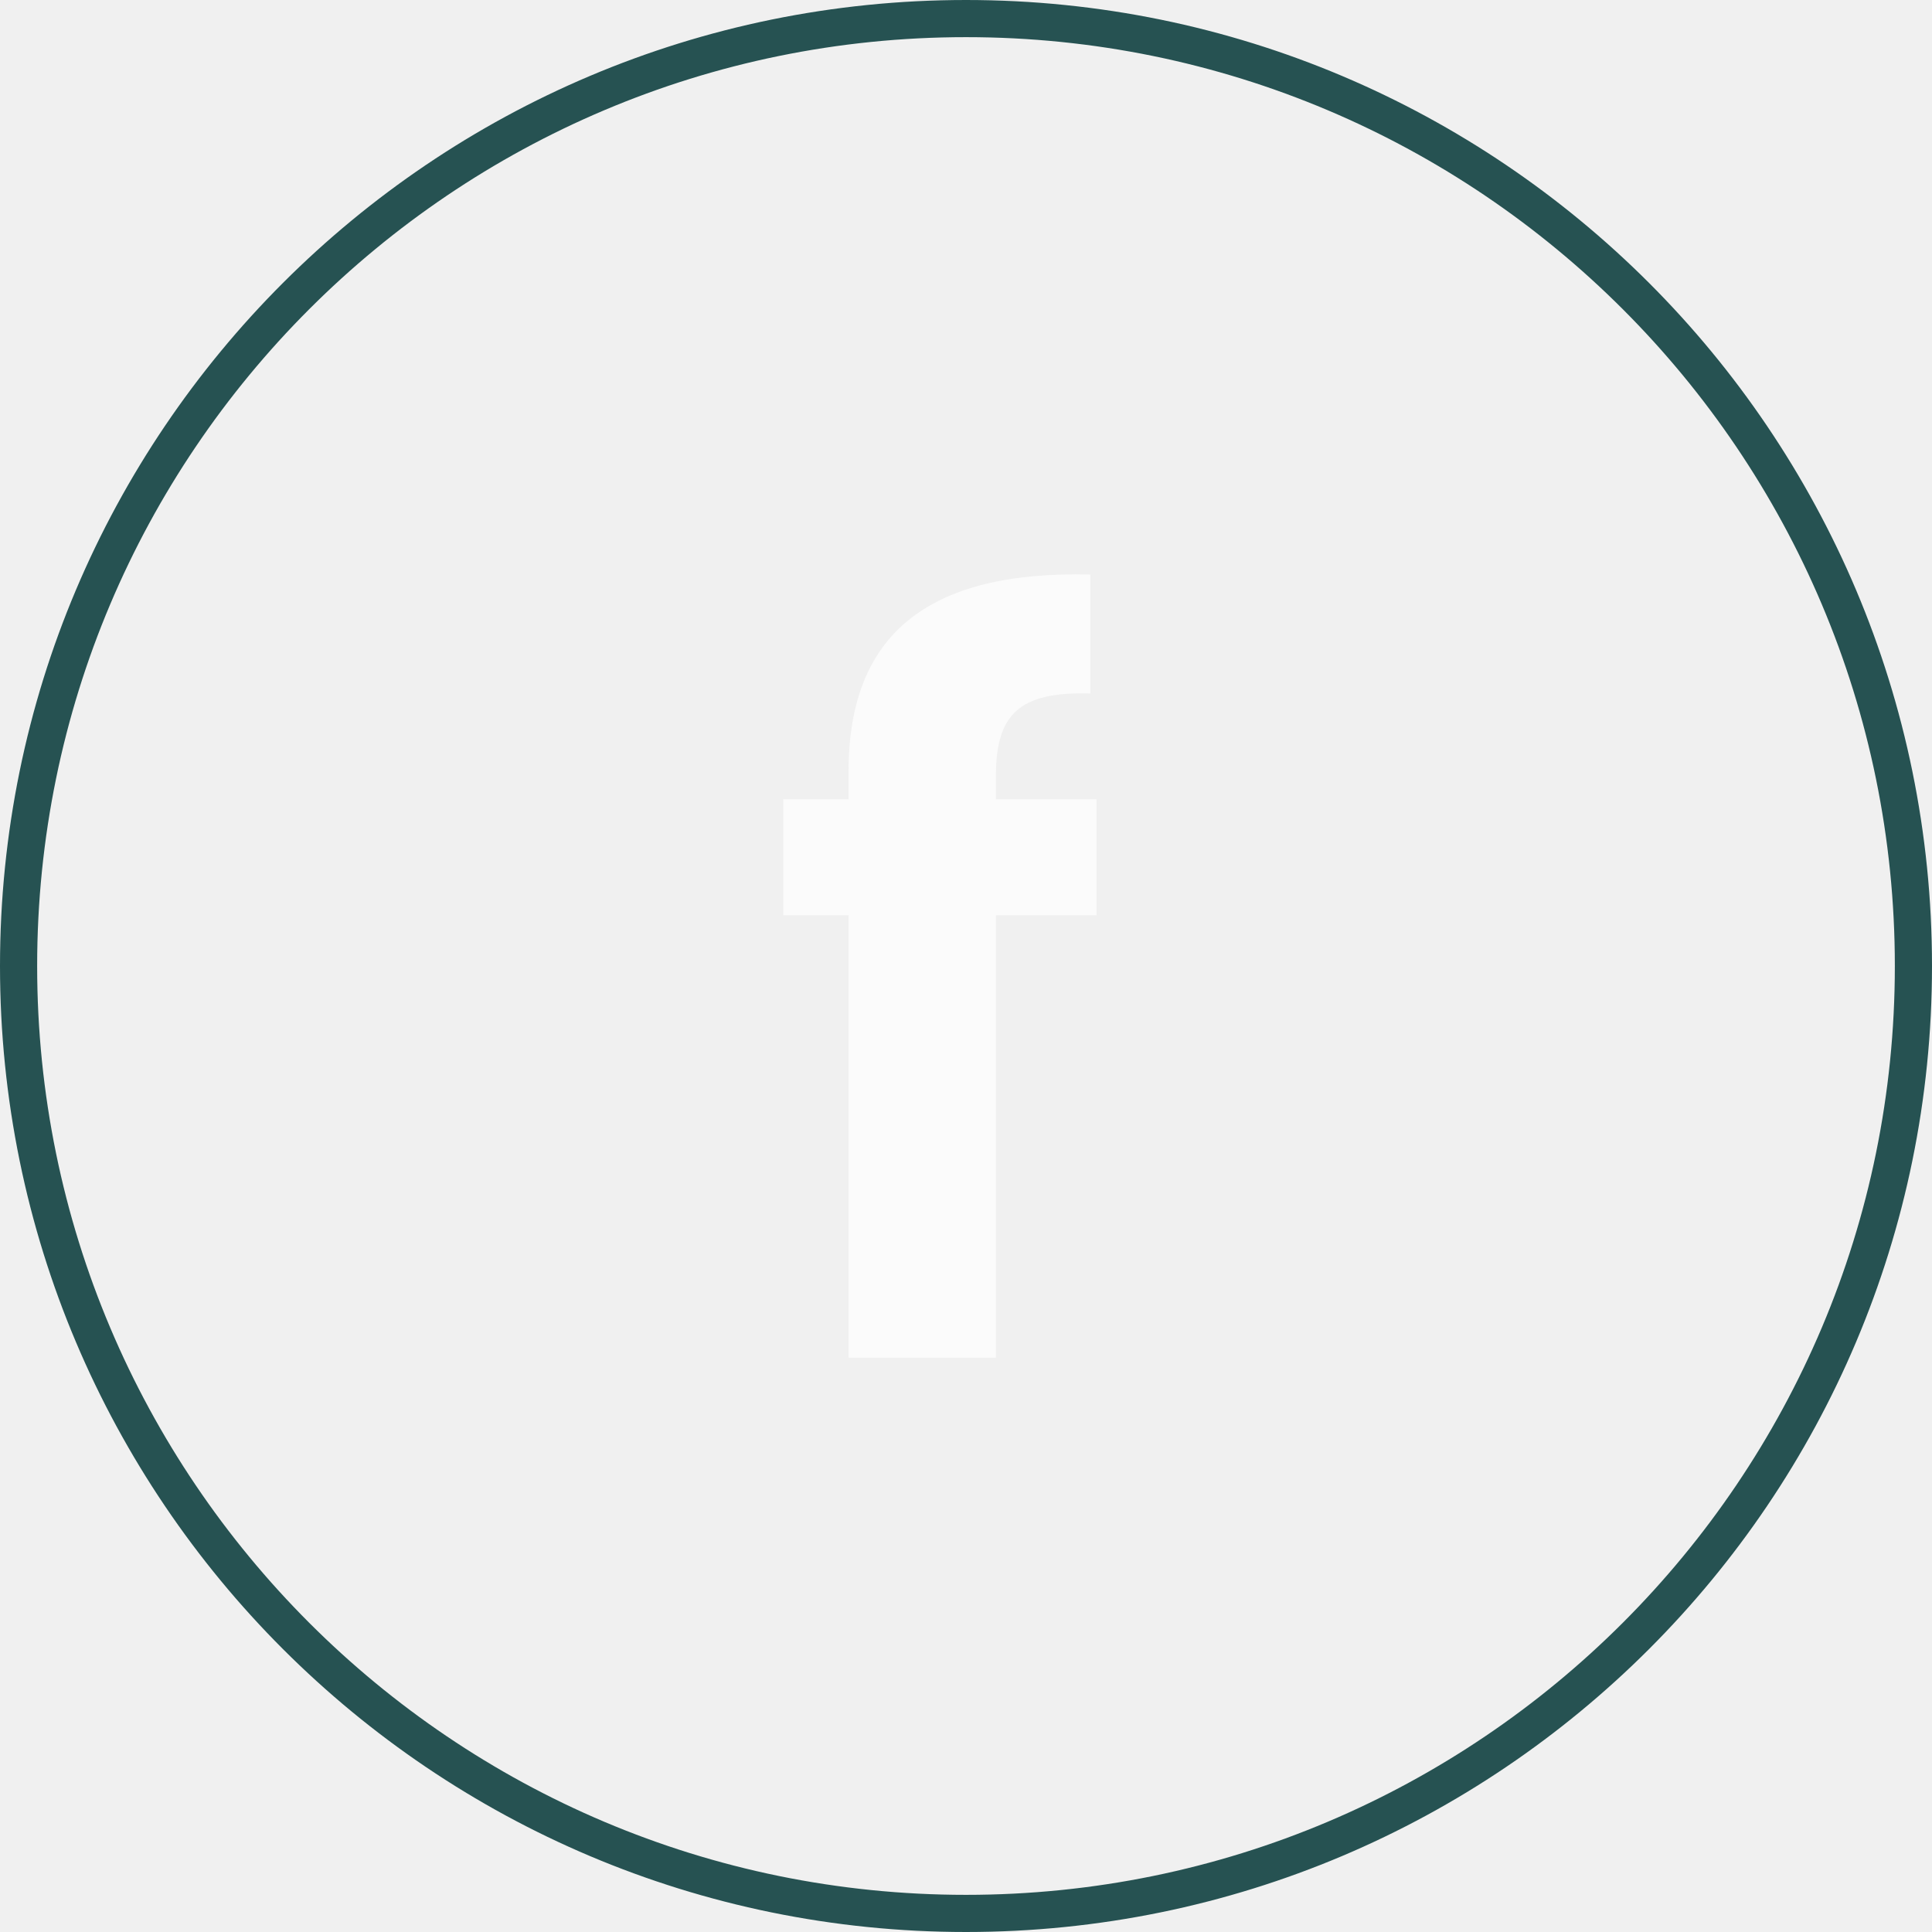
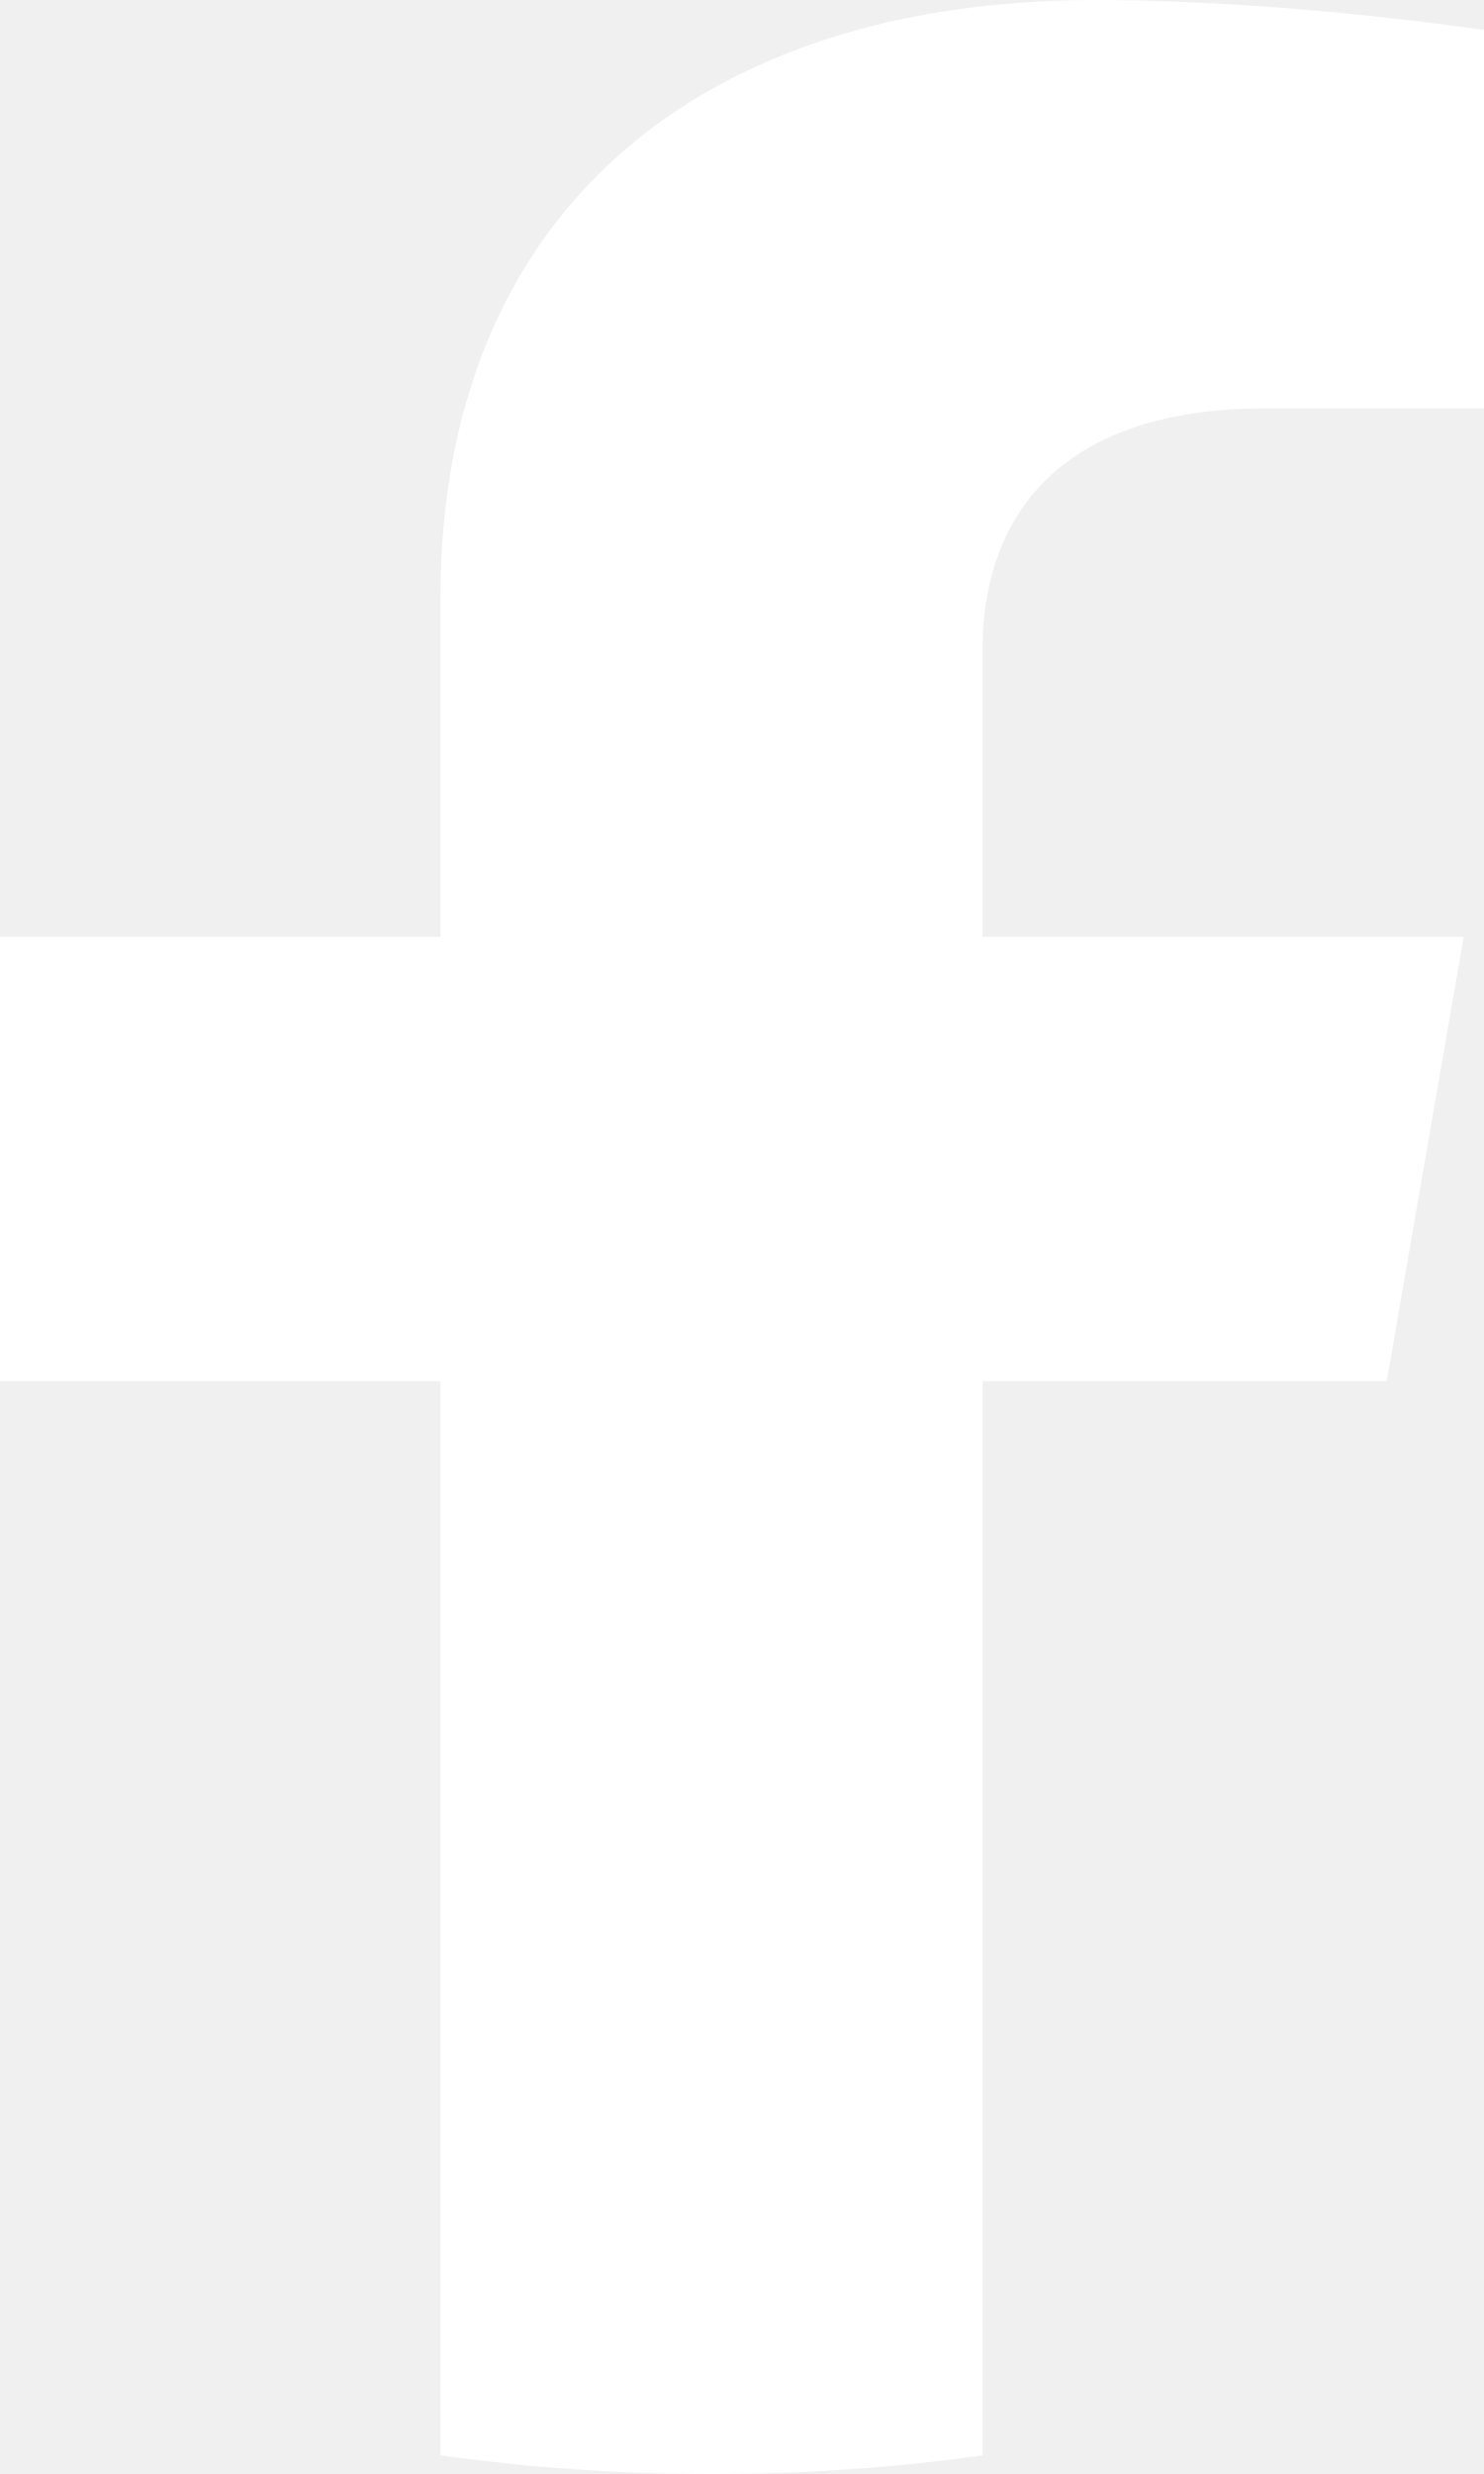
- <svg xmlns="http://www.w3.org/2000/svg" width="52" height="52" viewBox="0 0 52 52" fill="none">
-   <circle cx="26" cy="26" r="25.5" stroke="#265252" />
-   <path d="M22.84 36.541H26.805V24.633H29.514V21.513H26.805V20.889C26.805 19.208 27.447 18.611 29.346 18.665V15.464C24.99 15.356 22.84 17.065 22.84 20.754V21.513H21.081V24.633H22.84V36.541Z" fill="#FBFBFB" />
+ <svg xmlns="http://www.w3.org/2000/svg" width="9" height="15" viewBox="0 0 9 15" fill="none">
+   <path d="M8.41 8.374L8.877 5.68H5.959V3.932C5.959 3.195 6.366 2.476 7.673 2.476H9V0.182C9 0.182 7.796 0 6.645 0C4.241 0 2.671 1.291 2.671 3.626V5.68H0V8.374H2.671V14.887C3.208 14.962 3.756 15 4.315 15C4.874 15 5.423 14.962 5.959 14.887V8.374H8.41Z" fill="white" />
</svg>
